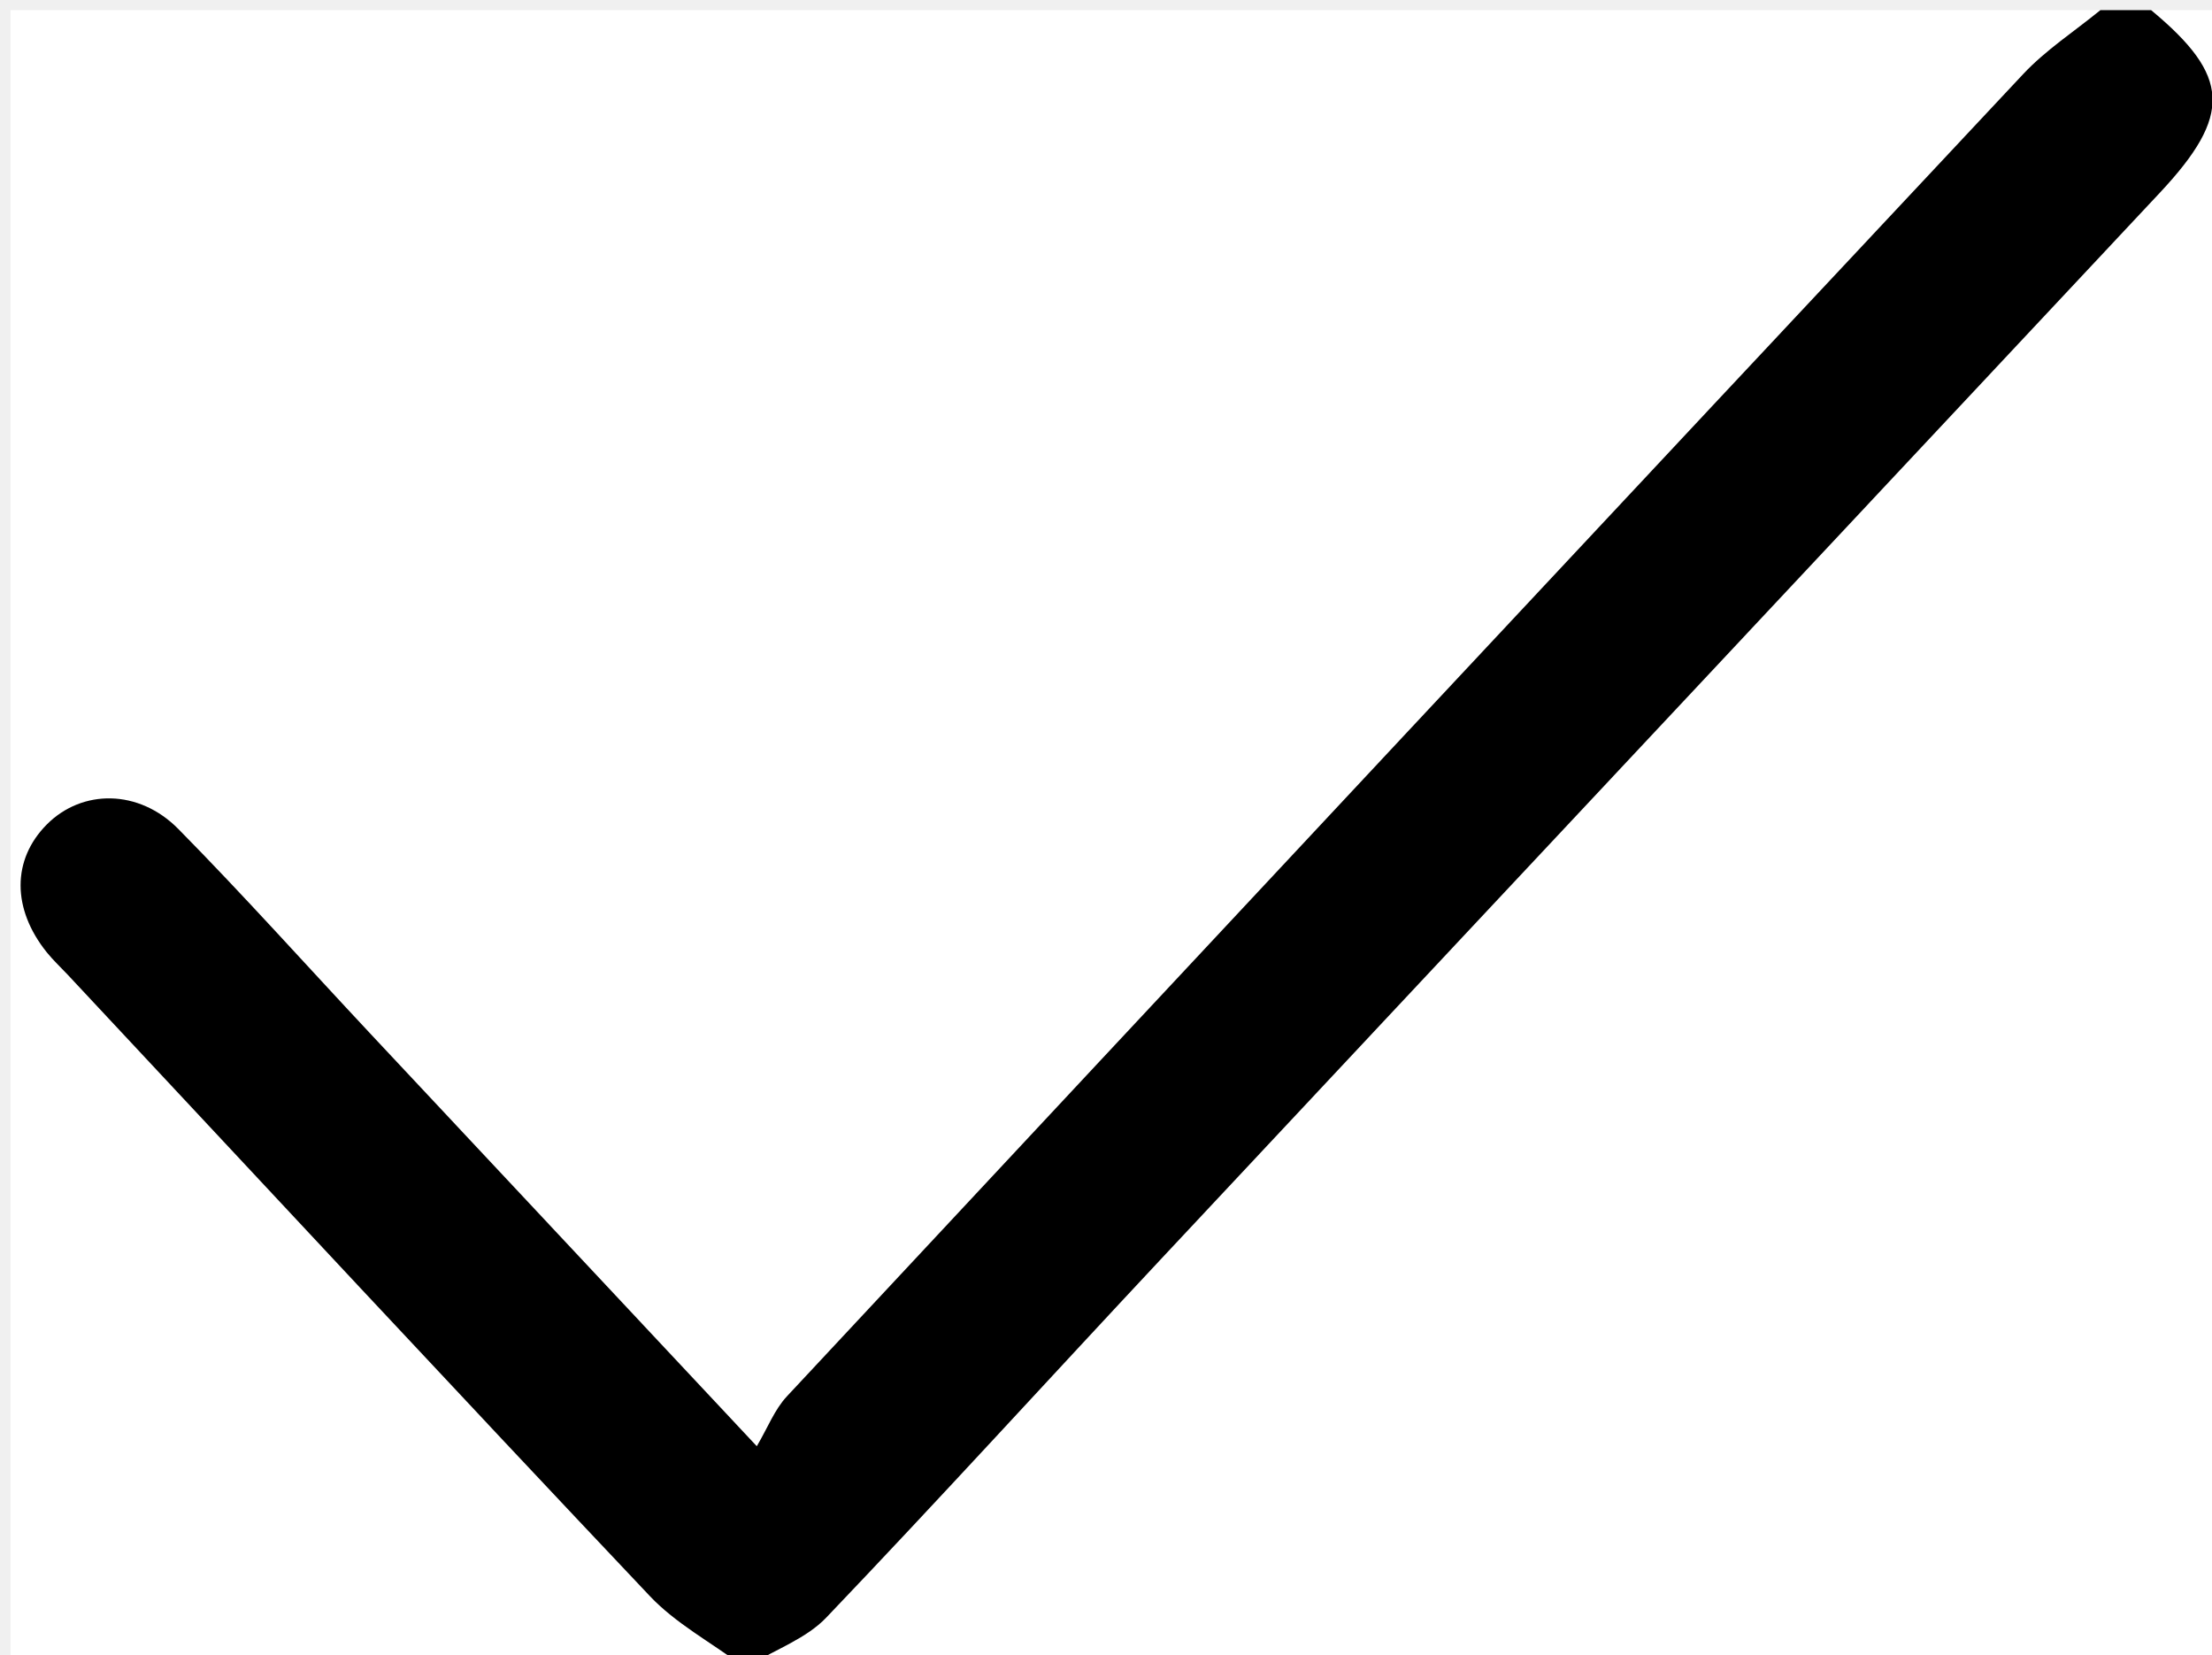
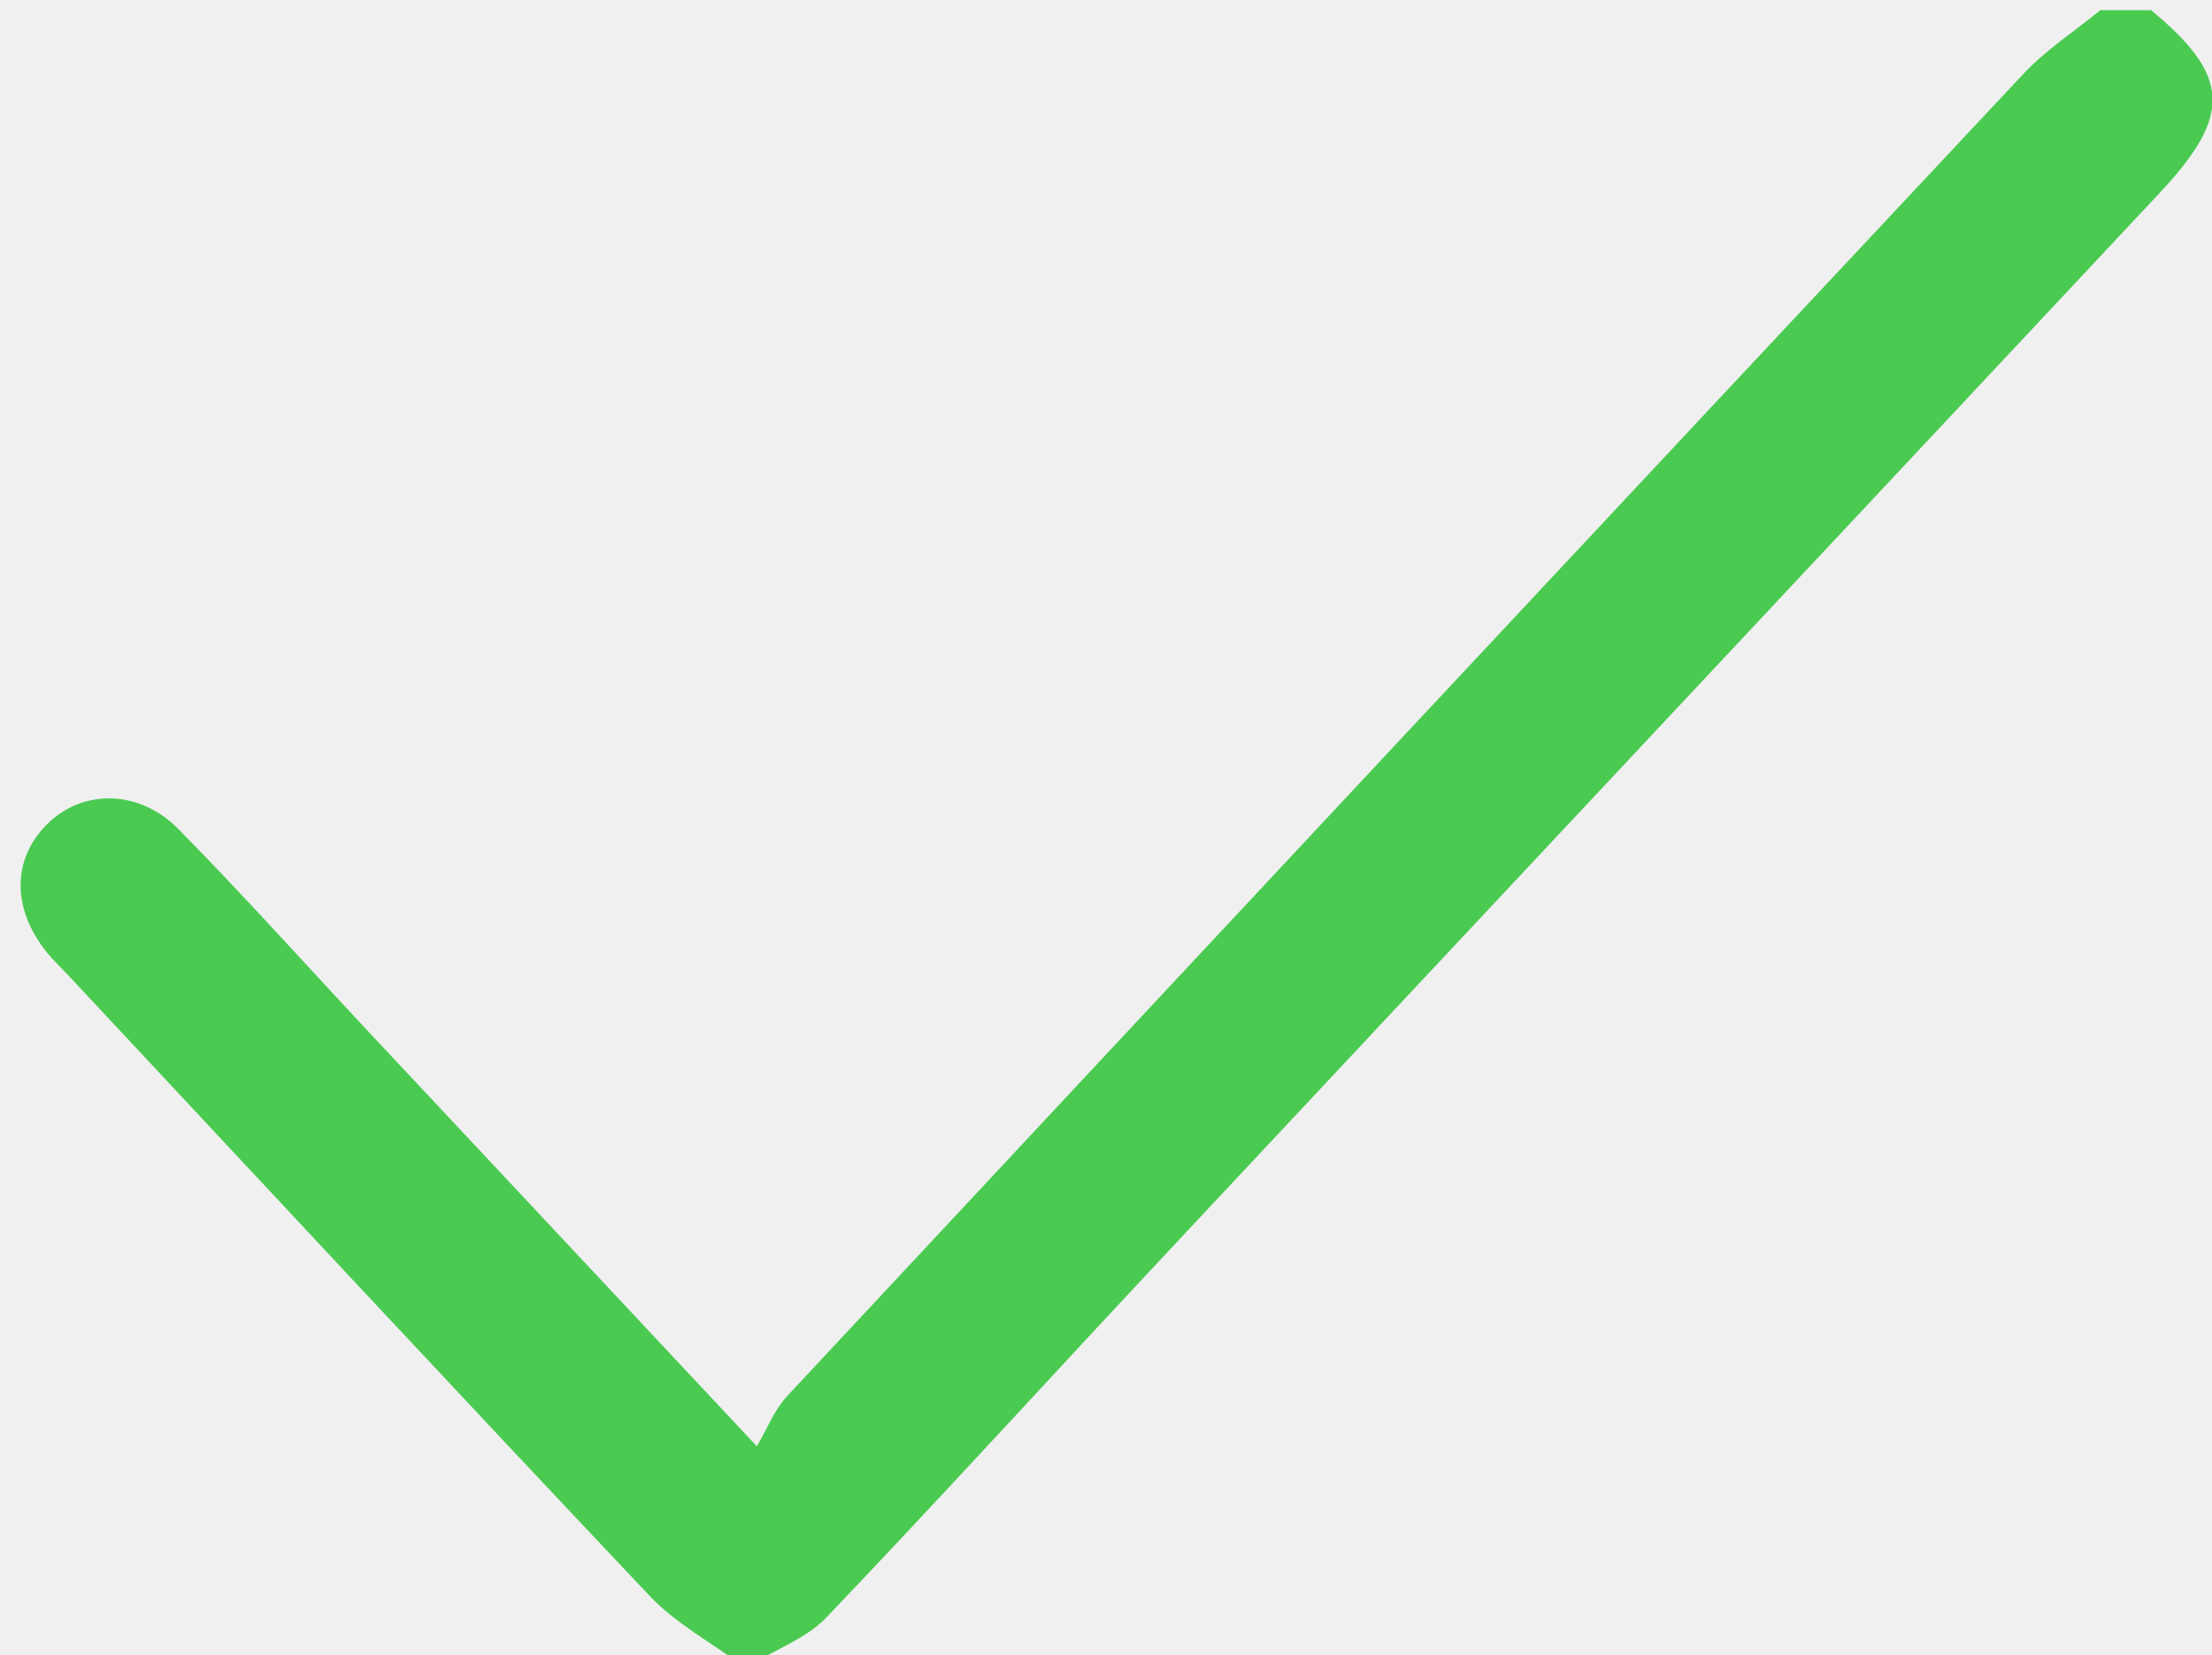
- <svg xmlns="http://www.w3.org/2000/svg" version="1.1" id="Layer_151_xA0_Image_1_" x="0px" y="0px" width="218px" height="163px" viewBox="0 0 218 163" style="enable-background:new 0 0 218 163;" xml:space="preserve">
+ <svg xmlns="http://www.w3.org/2000/svg" version="1.1" id="Layer_151_xA0_Image_1_" x="0px" y="0px" viewBox="0 0 218 163" style="enable-background:new 0 0 218 163;" xml:space="preserve">
  <g>
-     <path style="fill-rule:evenodd;clip-rule:evenodd;fill:#FFFFFF;" d="M73,164c-23.973,0-47.946,0-71.959,0c0-54.244,0-108.489,0-163   C69.667,1,138.333,1,207,1c-2.552,2.089-5.379,3.92-7.614,6.305C158.717,50.682,118.111,94.119,77.542,137.59   c-1.209,1.296-1.884,3.09-2.958,4.904c-13.626-14.542-25.919-27.653-38.202-40.773c-6.26-6.688-12.376-13.516-18.804-20.038   c-3.91-3.967-9.5-3.929-12.958-0.456c-3.451,3.465-3.46,8.326,0.007,12.624c0.625,0.775,1.364,1.459,2.047,2.188   c19.104,20.429,38.153,40.908,57.375,61.225C66.581,159.938,69.995,161.775,73,164z" />
-     <path style="fill-rule:evenodd;clip-rule:evenodd;fill:#FFFFFF;" d="M212,1c2.33,0,4.659,0,6.992,0   c0.002,54.243,0.002,108.487,0.002,163c-48.327,0-96.66,0-144.994,0c2.501-1.514,5.475-2.576,7.424-4.616   c11.145-11.665,22.009-23.597,33.037-35.375c32.779-35.015,65.597-69.993,98.383-105.001C220.029,11.336,219.817,7.486,212,1z" />
-     <path style="fill-rule:evenodd;clip-rule:evenodd;" d="M212,1c7.817,6.486,8.029,10.336,0.844,18.008   c-32.786,35.008-65.604,69.986-98.383,105.001c-11.027,11.778-21.892,23.71-33.037,35.375c-1.95,2.04-4.923,3.103-7.424,4.616   c-0.333,0-0.667,0-1,0c-3.005-2.225-6.419-4.063-8.95-6.736c-19.222-20.316-38.271-40.796-57.375-61.225   c-0.683-0.729-1.421-1.413-2.047-2.188c-3.467-4.298-3.458-9.159-0.007-12.624c3.457-3.473,9.047-3.511,12.958,0.456   c6.428,6.522,12.543,13.351,18.804,20.038c12.283,13.12,24.576,26.231,38.202,40.773c1.074-1.814,1.749-3.608,2.958-4.904   c40.569-43.471,81.175-86.908,121.844-130.285C201.621,4.92,204.448,3.089,207,1C208.666,1,210.334,1,212,1z" />
+     <path style="fill-rule:evenodd;clip-rule:evenodd;fill:transparent;" d="M73,164c-23.973,0-47.946,0-71.959,0c0-54.244,0-108.489,0-163   C69.667,1,138.333,1,207,1c-2.552,2.089-5.379,3.92-7.614,6.305C158.717,50.682,118.111,94.119,77.542,137.59   c-1.209,1.296-1.884,3.09-2.958,4.904c-13.626-14.542-25.919-27.653-38.202-40.773c-6.26-6.688-12.376-13.516-18.804-20.038   c-3.91-3.967-9.5-3.929-12.958-0.456c-3.451,3.465-3.46,8.326,0.007,12.624c0.625,0.775,1.364,1.459,2.047,2.188   c19.104,20.429,38.153,40.908,57.375,61.225C66.581,159.938,69.995,161.775,73,164z" />
+     <path style="fill-rule:evenodd;clip-rule:evenodd;fill:transparent;" d="M212,1c2.33,0,4.659,0,6.992,0   c0.002,54.243,0.002,108.487,0.002,163c-48.327,0-96.66,0-144.994,0c2.501-1.514,5.475-2.576,7.424-4.616   c11.145-11.665,22.009-23.597,33.037-35.375c32.779-35.015,65.597-69.993,98.383-105.001C220.029,11.336,219.817,7.486,212,1z" />
+     <path style="fill-rule:evenodd;clip-rule:evenodd;fill:#4bca52;" d="M212,1c7.817,6.486,8.029,10.336,0.844,18.008   c-32.786,35.008-65.604,69.986-98.383,105.001c-11.027,11.778-21.892,23.71-33.037,35.375c-1.95,2.04-4.923,3.103-7.424,4.616   c-0.333,0-0.667,0-1,0c-3.005-2.225-6.419-4.063-8.95-6.736c-19.222-20.316-38.271-40.796-57.375-61.225   c-0.683-0.729-1.421-1.413-2.047-2.188c-3.467-4.298-3.458-9.159-0.007-12.624c3.457-3.473,9.047-3.511,12.958,0.456   c6.428,6.522,12.543,13.351,18.804,20.038c12.283,13.12,24.576,26.231,38.202,40.773c1.074-1.814,1.749-3.608,2.958-4.904   c40.569-43.471,81.175-86.908,121.844-130.285C201.621,4.92,204.448,3.089,207,1C208.666,1,210.334,1,212,1z" />
  </g>
</svg>
